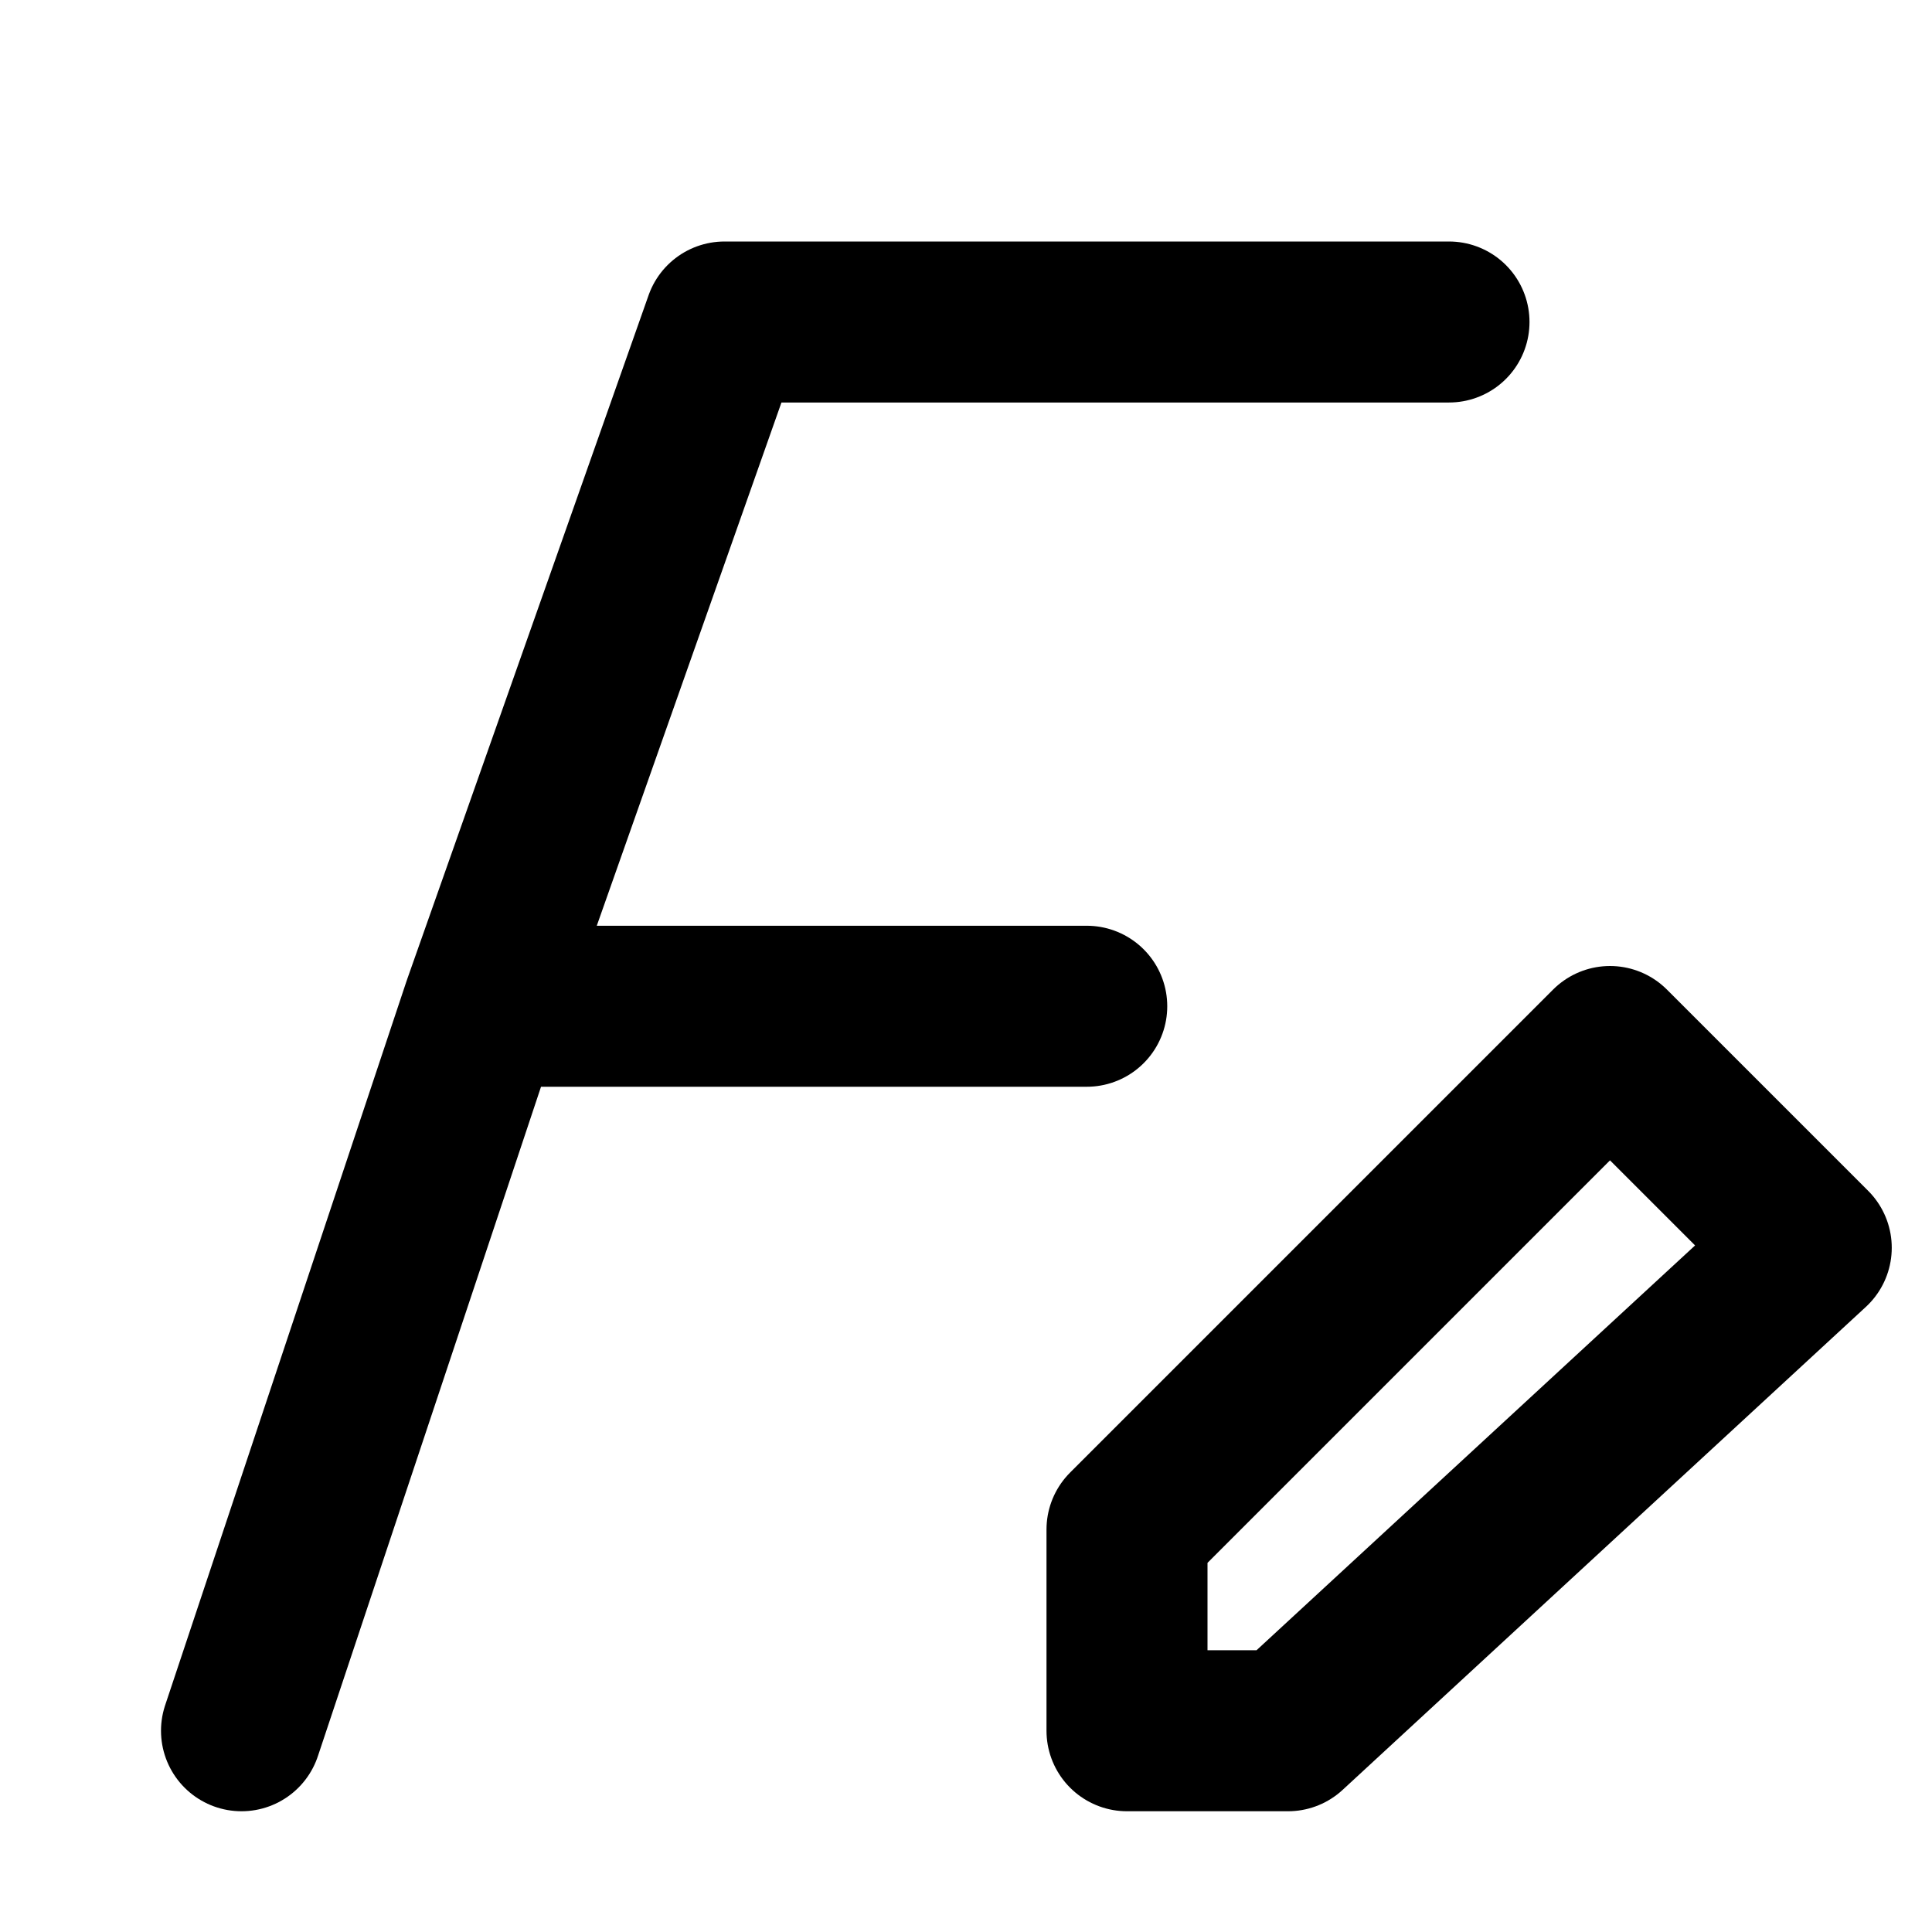
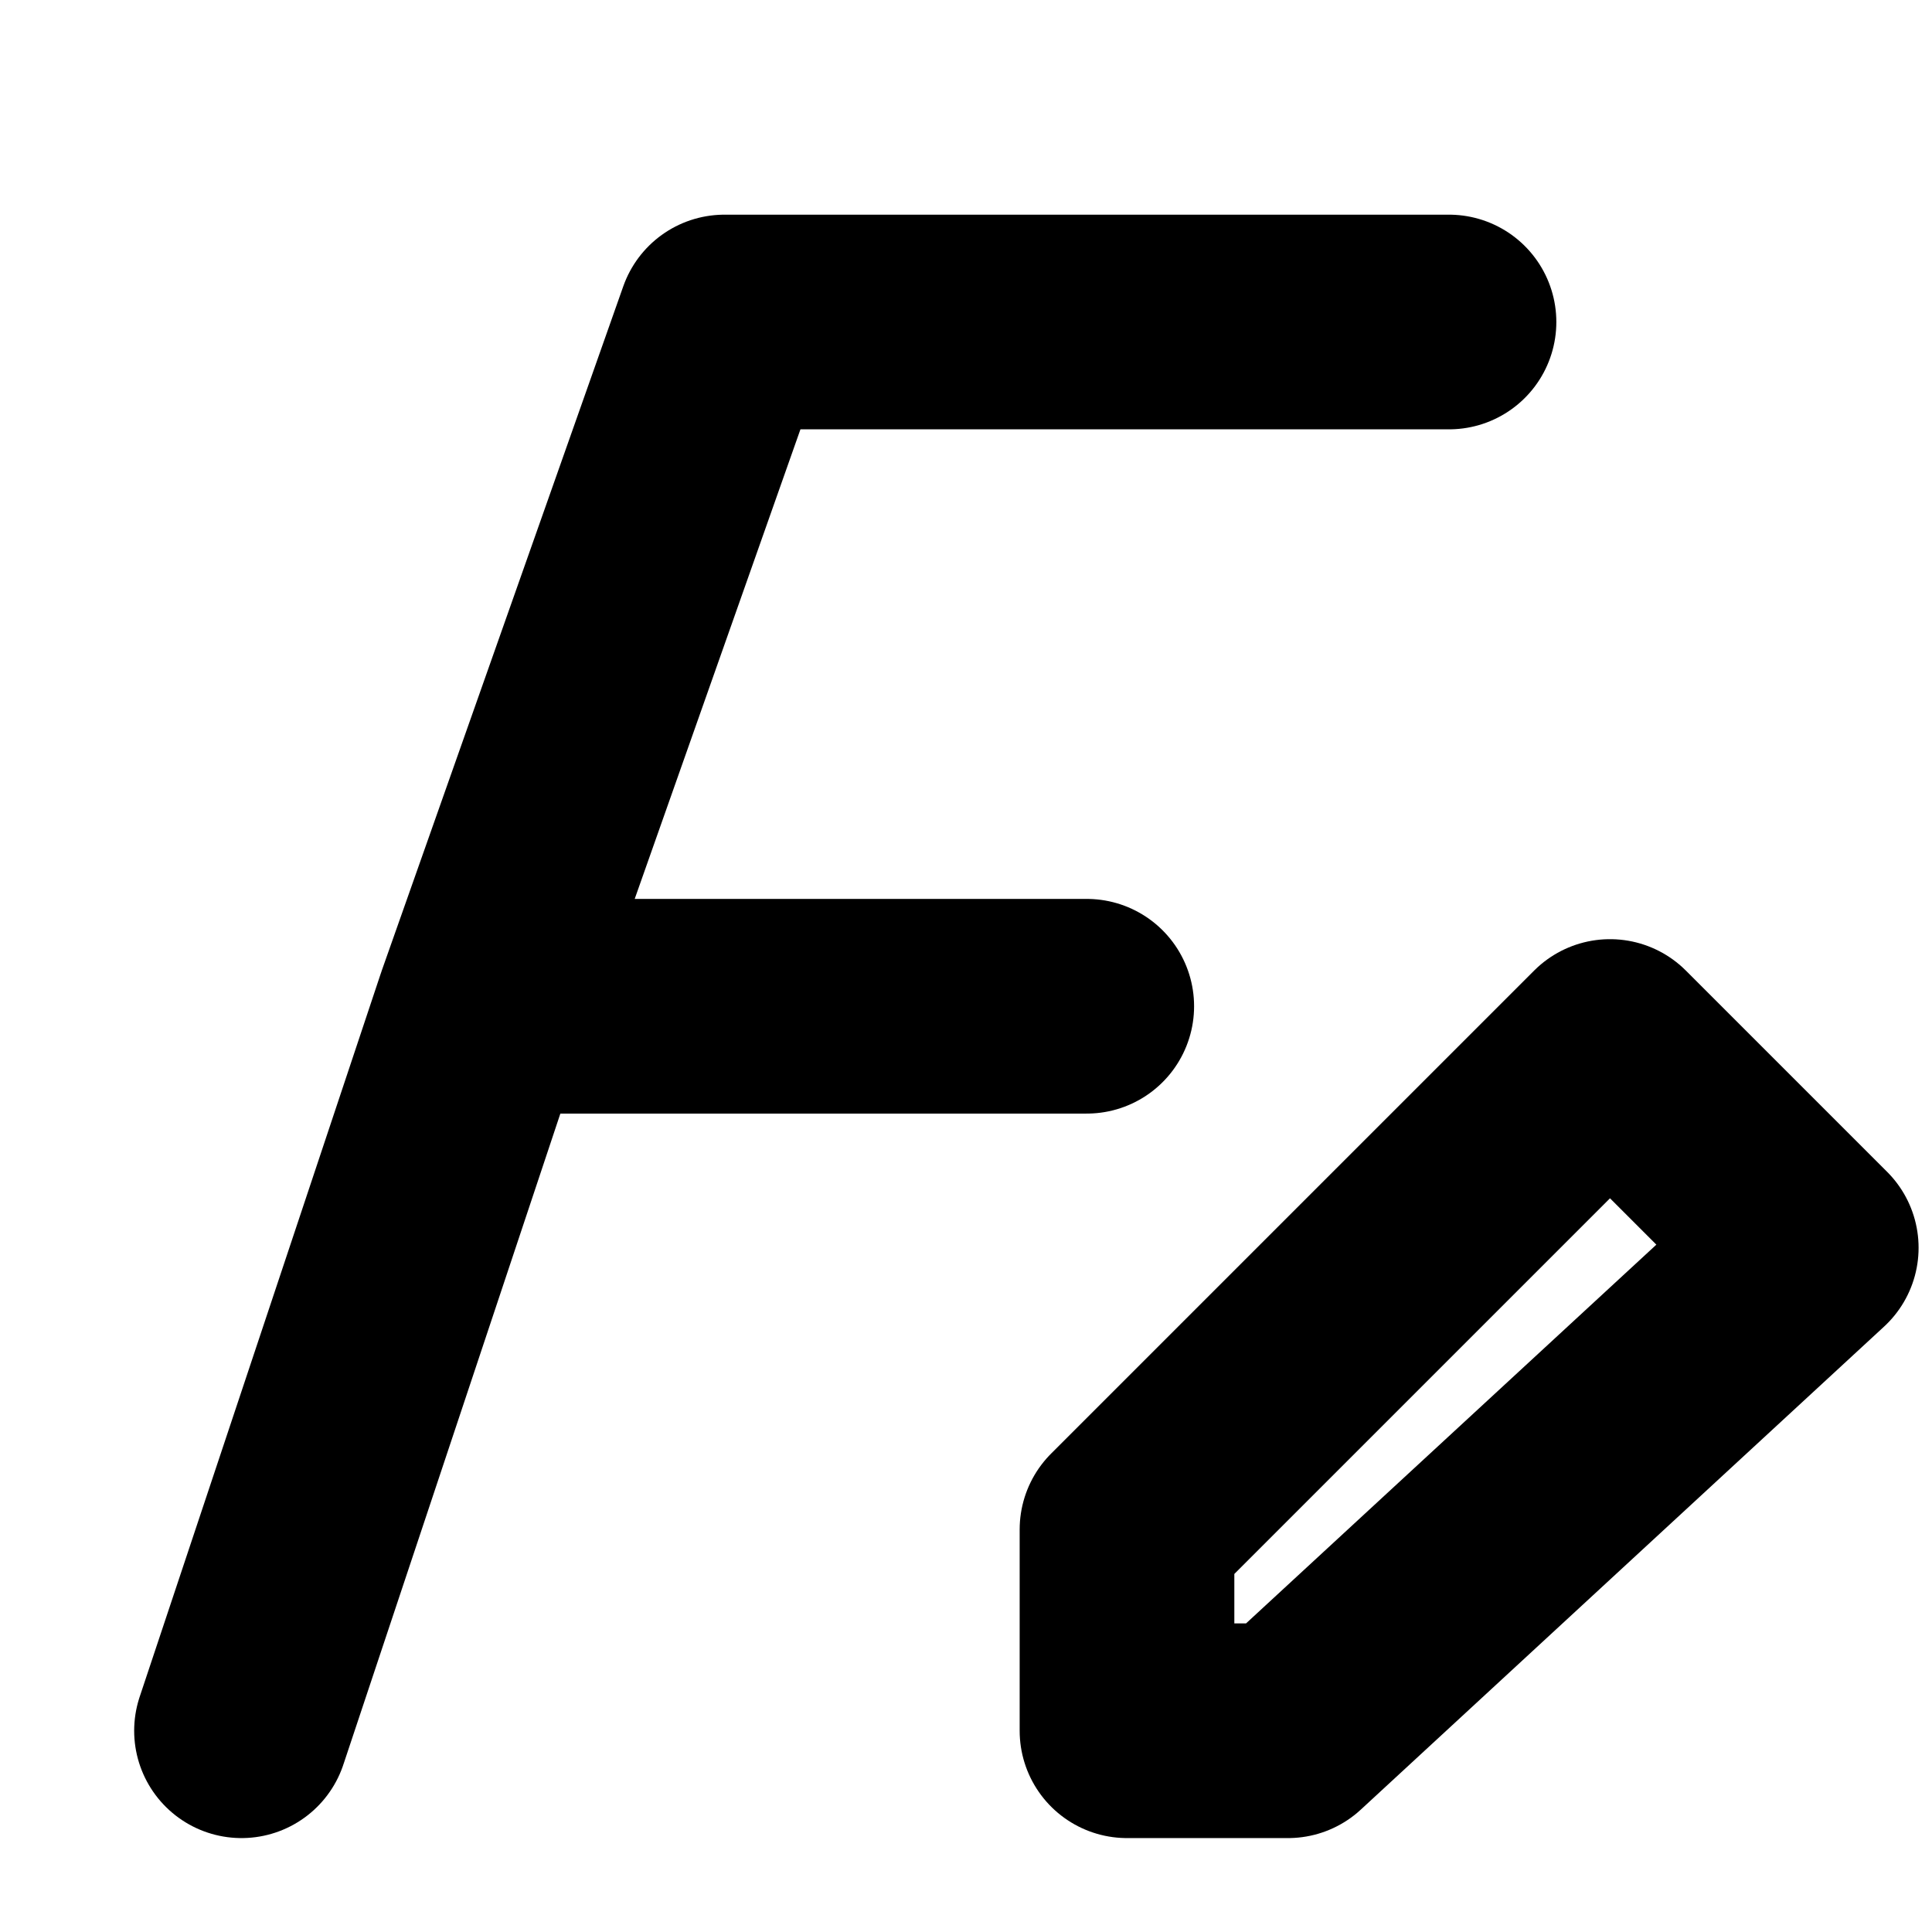
<svg xmlns="http://www.w3.org/2000/svg" focusable="false" height="1.5em" width="1.5em">
  <g id="tuiIconFormatLarge">
    <svg x="50%" y="50%" fill="none" height="1.5em" overflow="visible" viewBox="0 0 24 24" width="1.5em">
      <svg x="-12" y="-12">
-         <path d="M3 21.5L6 12.5M18 4H9L6 12.5M6 12.5H13.5" stroke="currentColor" stroke-linecap="round" stroke-linejoin="round" stroke-width="2" />
-         <path d="M14 21.5V19L20 13L22.5 15.5L16 21.5H14Z" stroke="currentColor" stroke-linecap="round" stroke-linejoin="round" stroke-width="2" />
+         <path vector-effect="non-scaling-stroke" d="M3 21.5L6 12.5M18 4H9L6 12.5M6 12.5H13.5" stroke="currentColor" stroke-linecap="round" stroke-linejoin="round" stroke-width="2" />
+         <path vector-effect="non-scaling-stroke" d="M14 21.5V19L20 13L22.5 15.5L16 21.5H14Z" stroke="currentColor" stroke-linecap="round" stroke-linejoin="round" stroke-width="2" />
      </svg>
    </svg>
  </g>
</svg>
